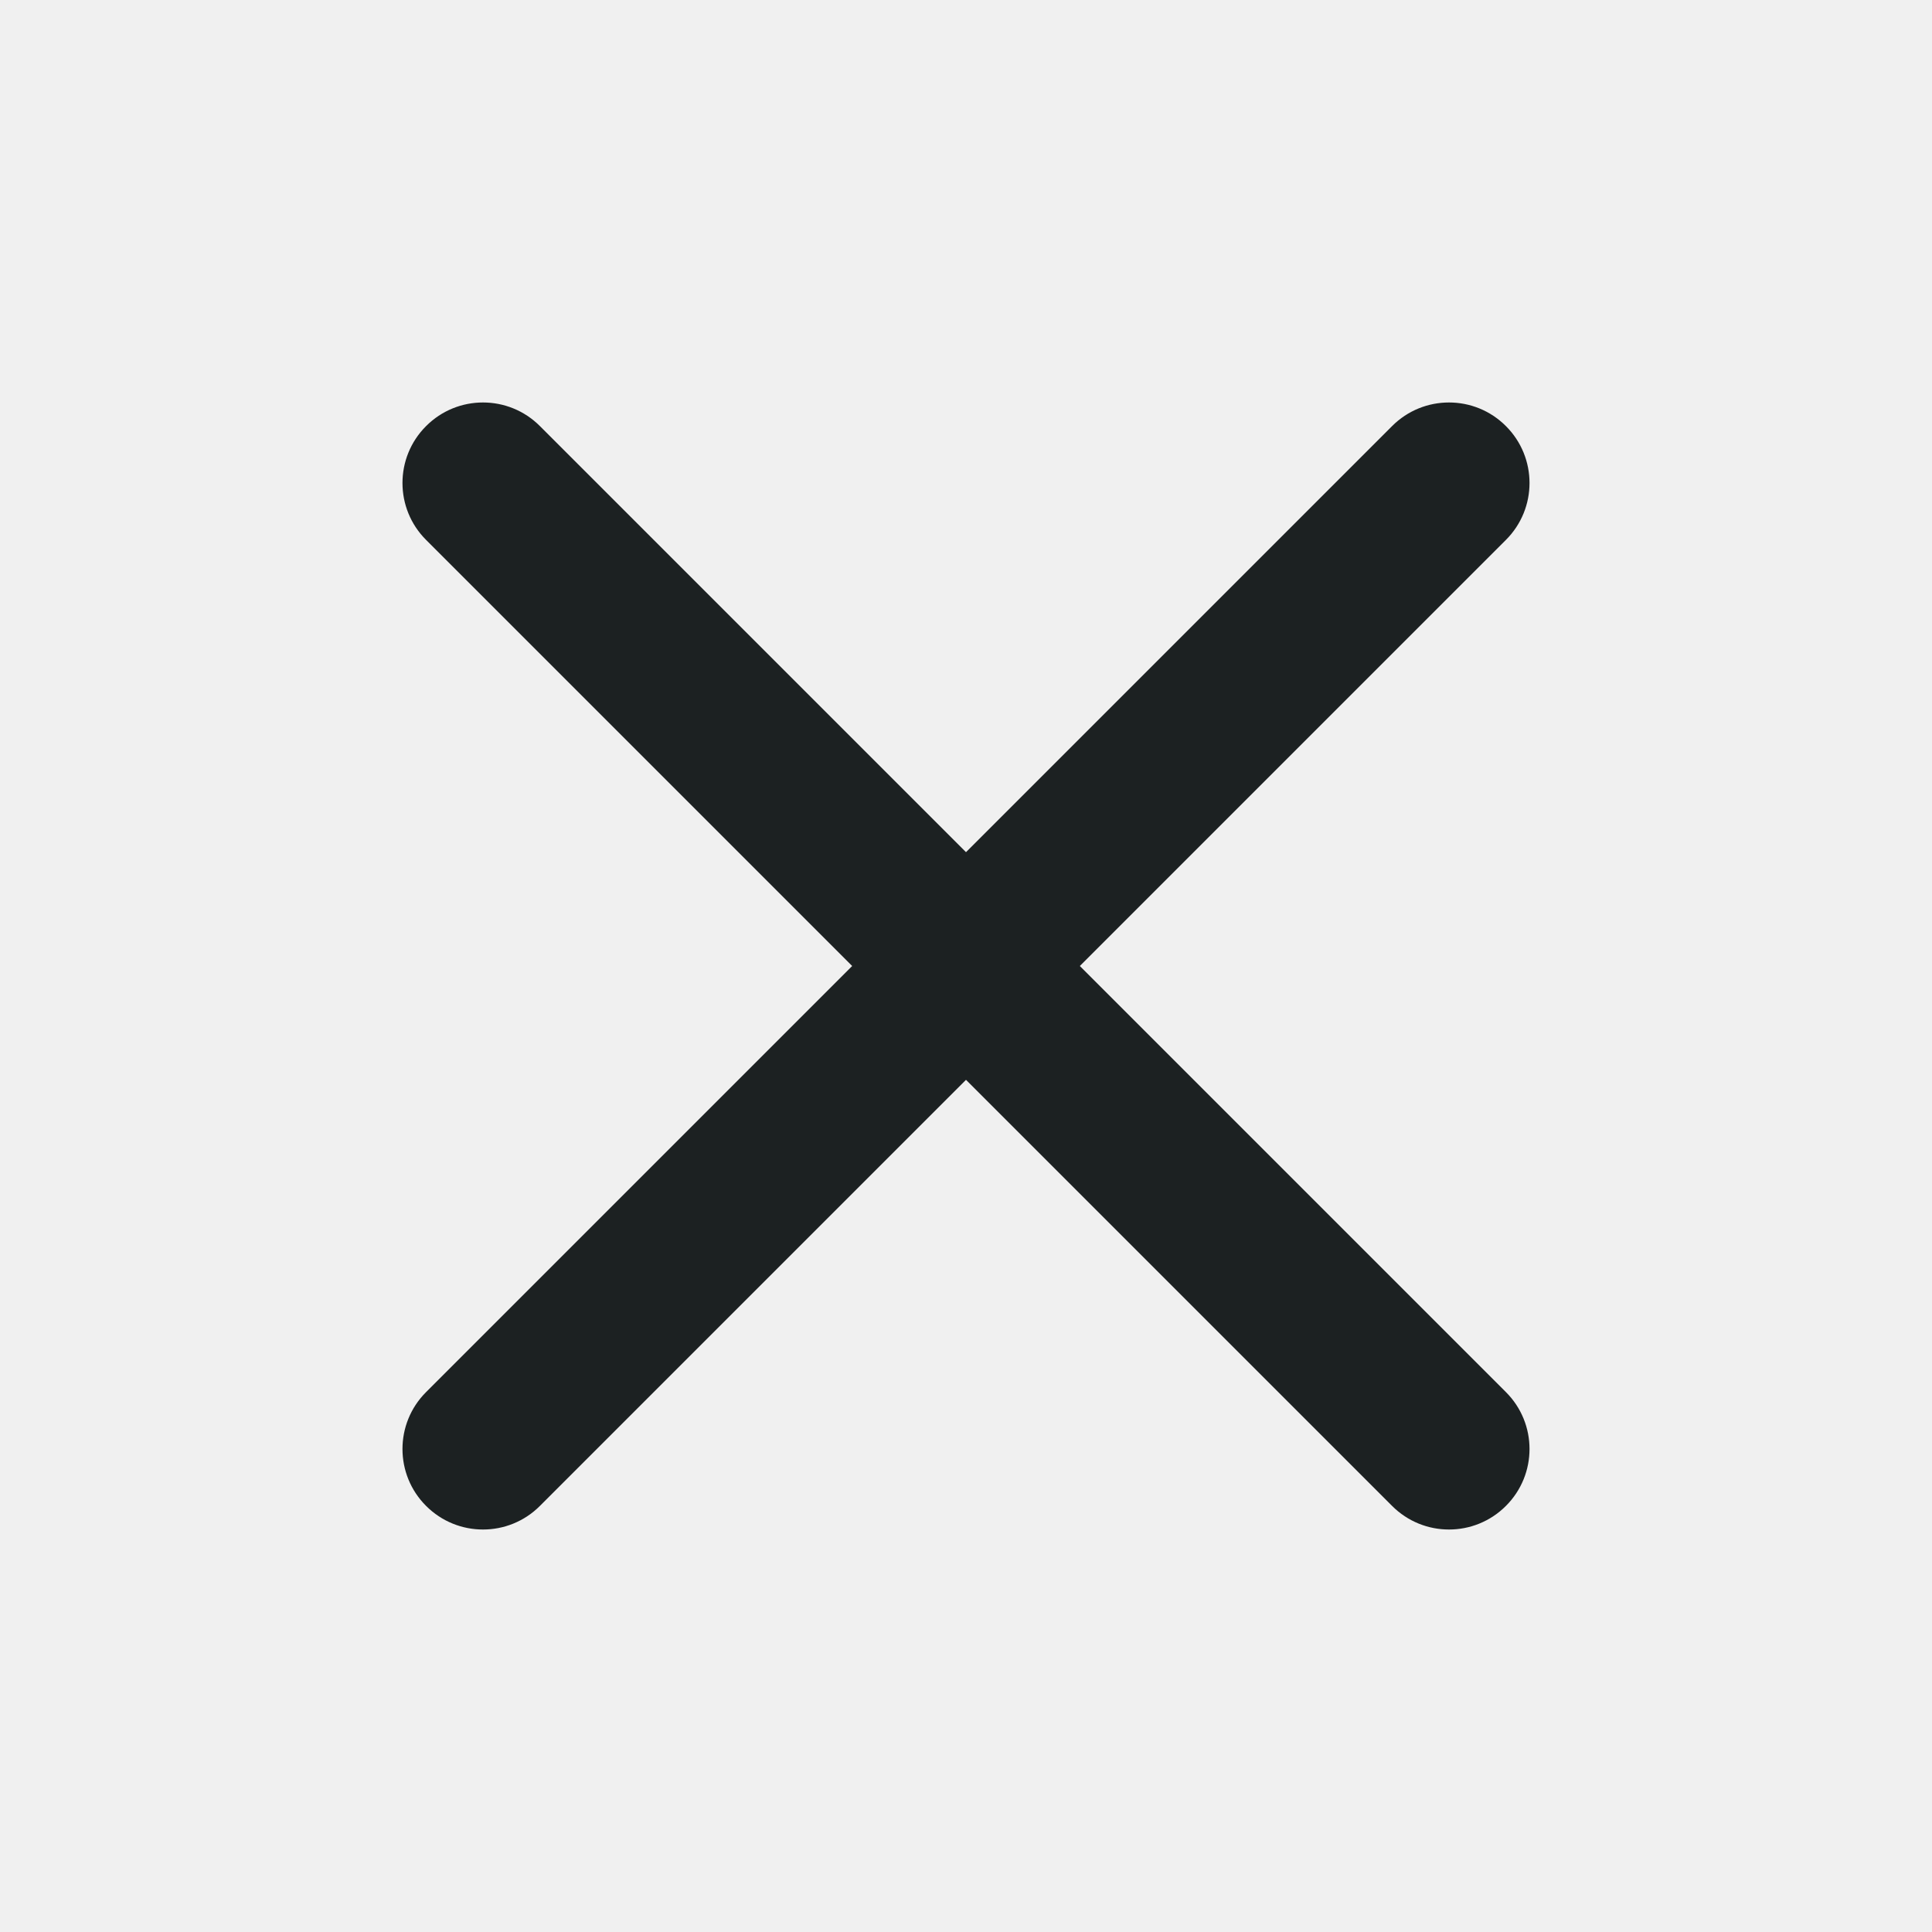
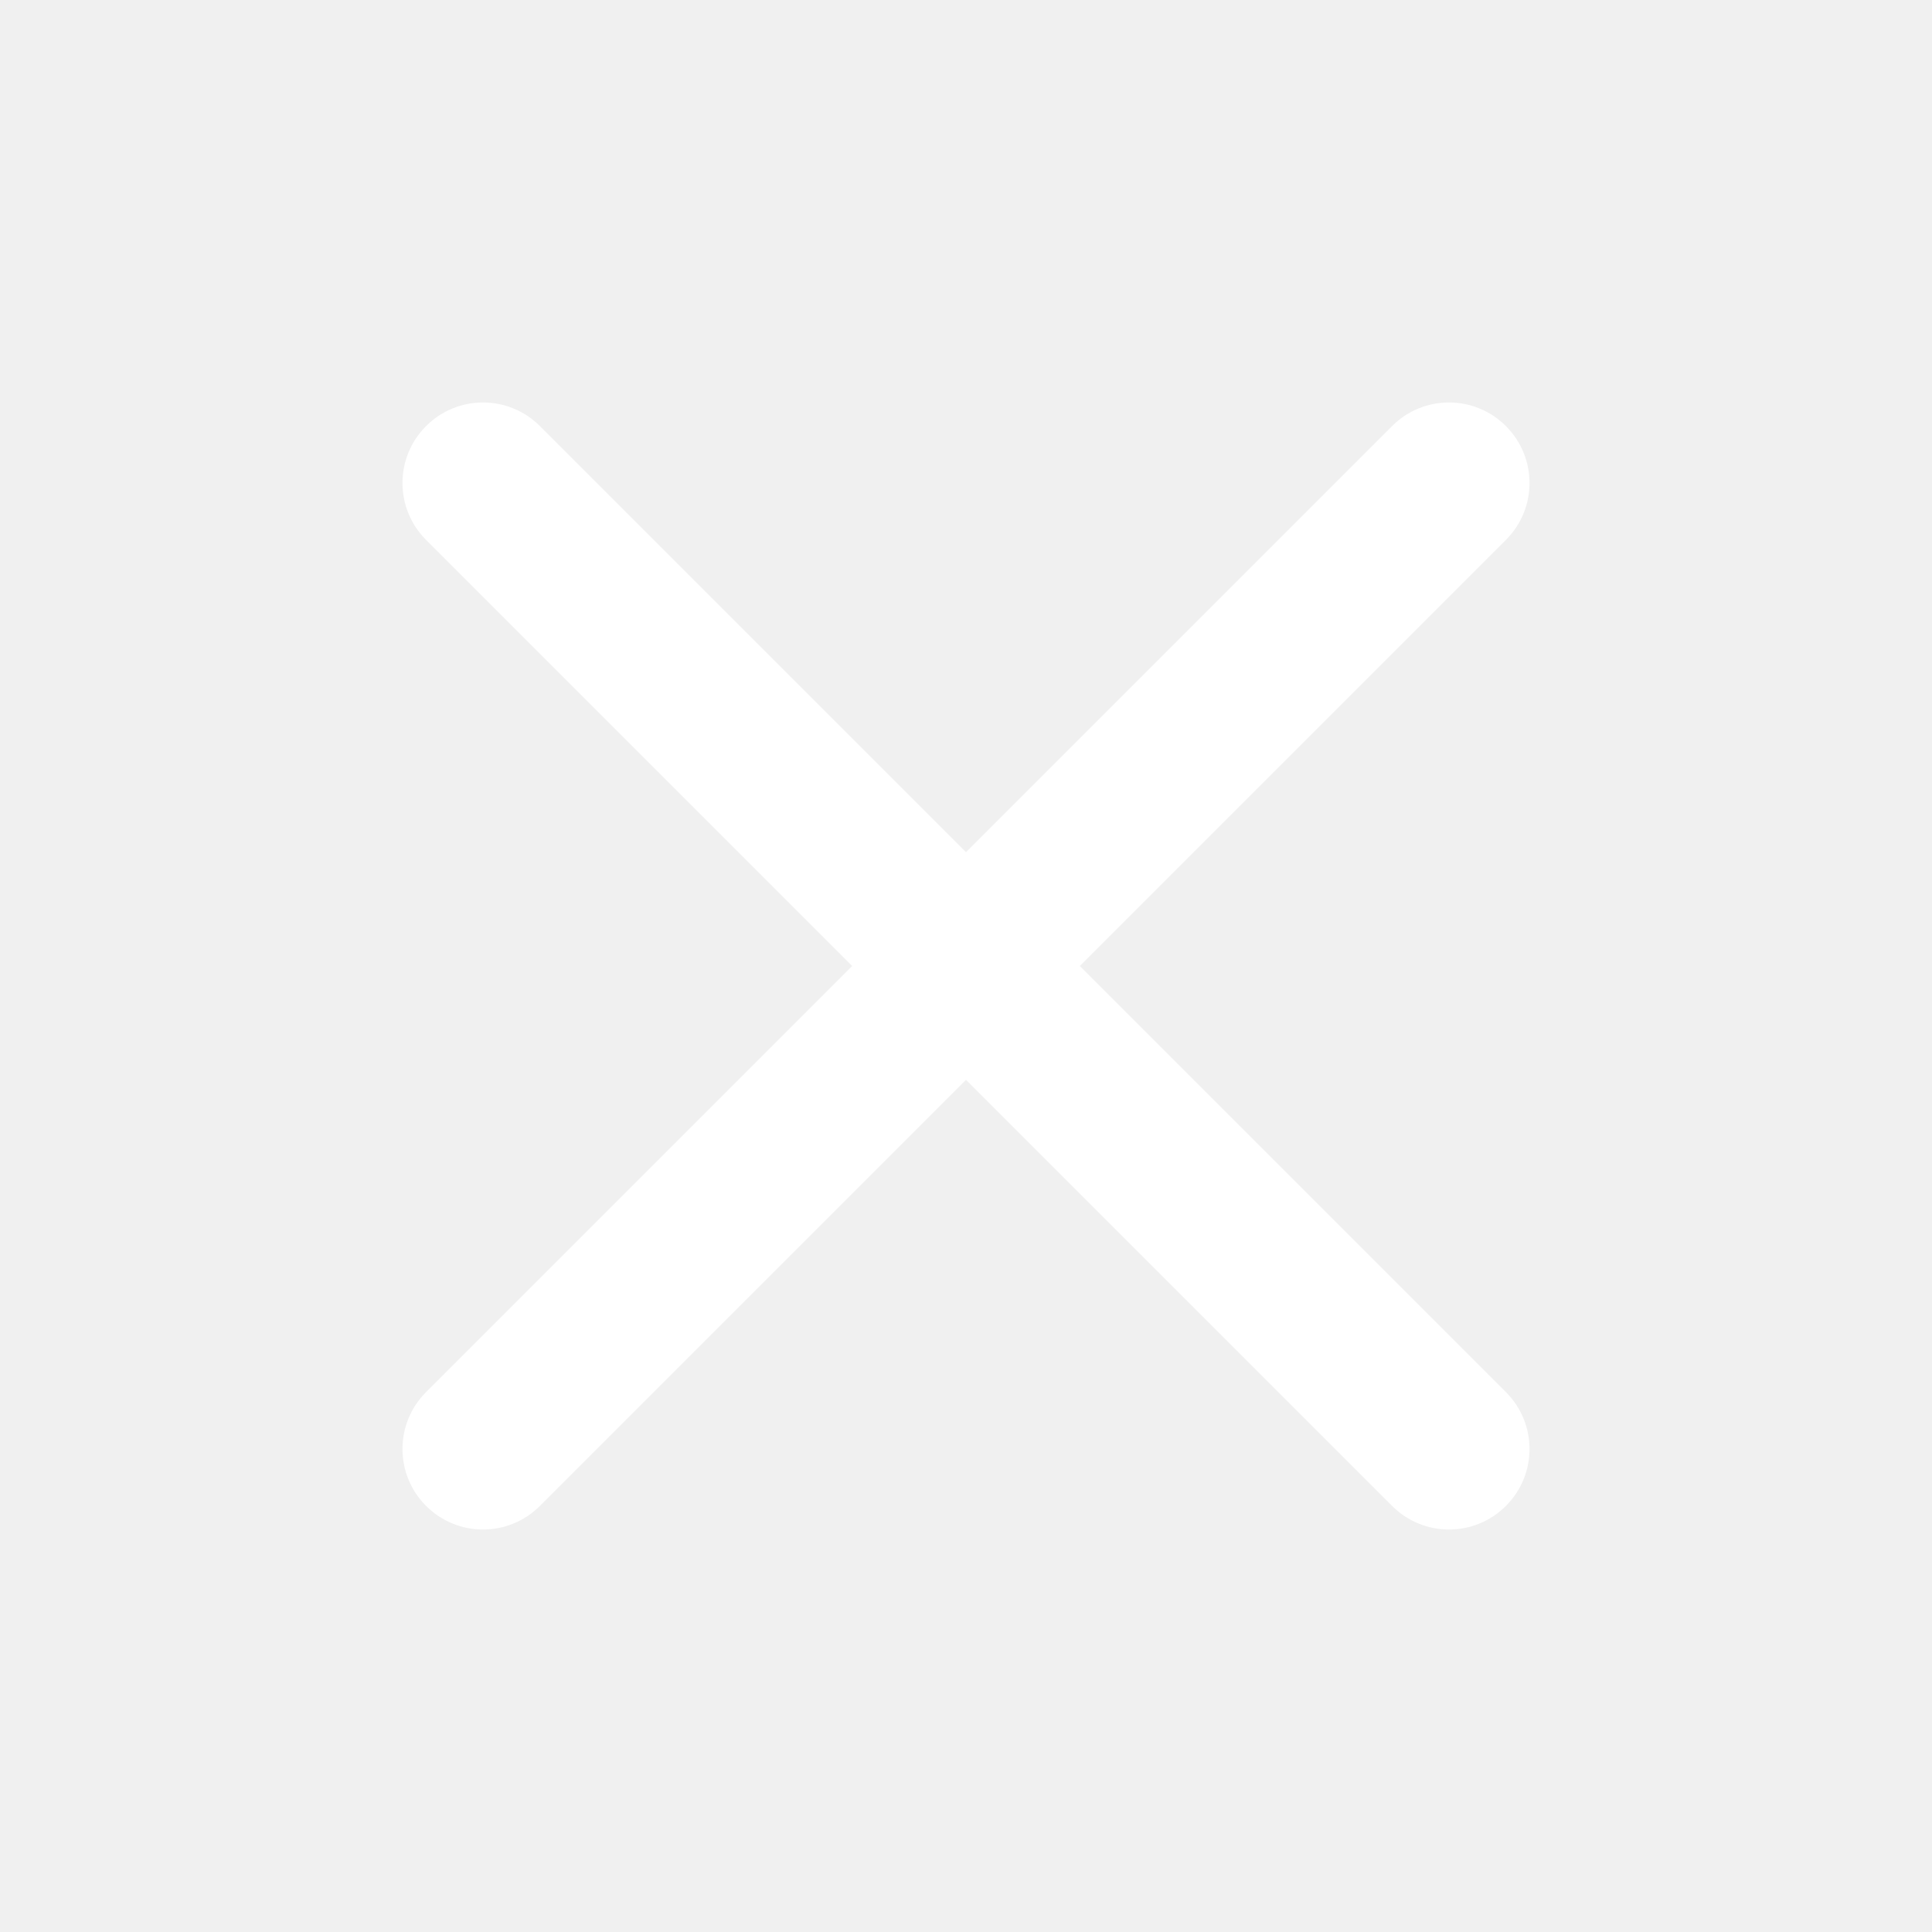
<svg xmlns="http://www.w3.org/2000/svg" width="24" height="24" viewBox="0 0 24 24" fill="none">
-   <path fill-rule="evenodd" clip-rule="evenodd" d="M5.293 5.293C5.683 4.902 6.317 4.902 6.707 5.293L12 10.586L17.293 5.293C17.683 4.902 18.317 4.902 18.707 5.293C19.098 5.683 19.098 6.317 18.707 6.707L13.414 12L18.707 17.293C19.098 17.683 19.098 18.317 18.707 18.707C18.317 19.098 17.683 19.098 17.293 18.707L12 13.414L6.707 18.707C6.317 19.098 5.683 19.098 5.293 18.707C4.902 18.317 4.902 17.683 5.293 17.293L10.586 12L5.293 6.707C4.902 6.317 4.902 5.683 5.293 5.293Z" fill="#1C2122" />
+   <path fill-rule="evenodd" clip-rule="evenodd" d="M5.293 5.293C5.683 4.902 6.317 4.902 6.707 5.293L12 10.586L17.293 5.293C17.683 4.902 18.317 4.902 18.707 5.293C19.098 5.683 19.098 6.317 18.707 6.707L13.414 12L18.707 17.293C19.098 17.683 19.098 18.317 18.707 18.707C18.317 19.098 17.683 19.098 17.293 18.707L12 13.414L6.707 18.707C6.317 19.098 5.683 19.098 5.293 18.707C4.902 18.317 4.902 17.683 5.293 17.293L10.586 12L5.293 6.707C4.902 6.317 4.902 5.683 5.293 5.293Z" fill="#FFFFFF" />
</svg>
